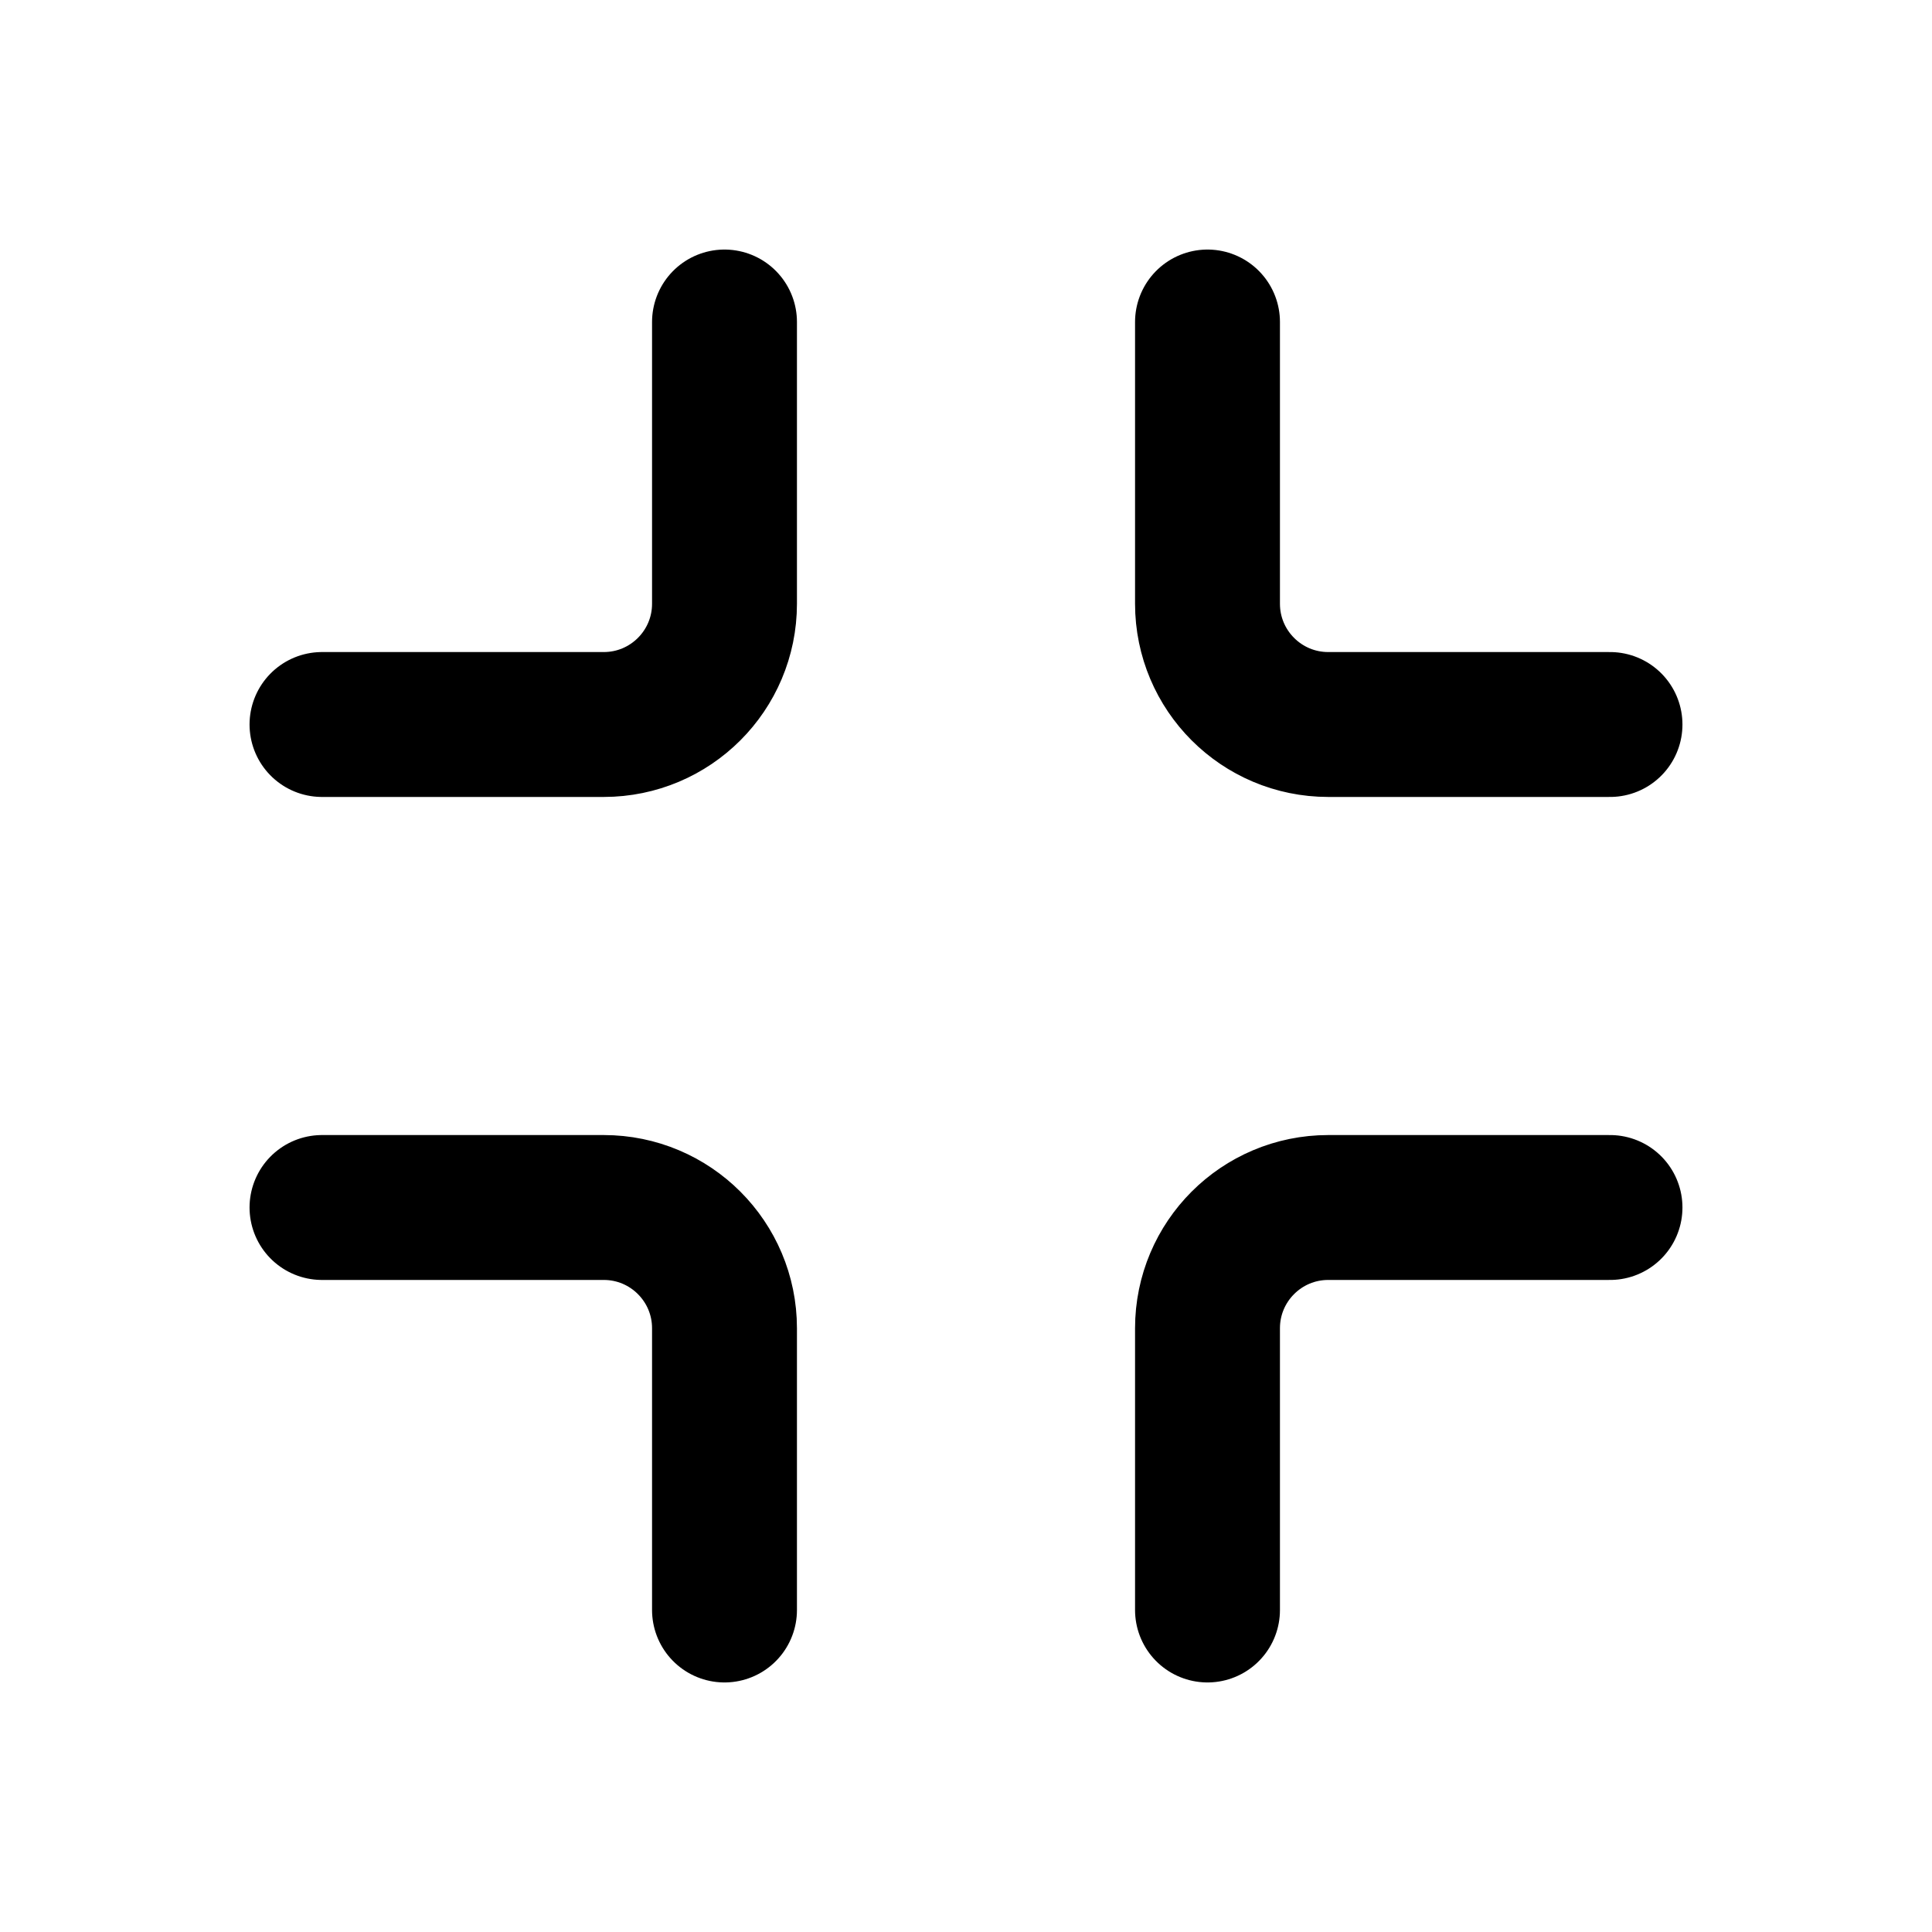
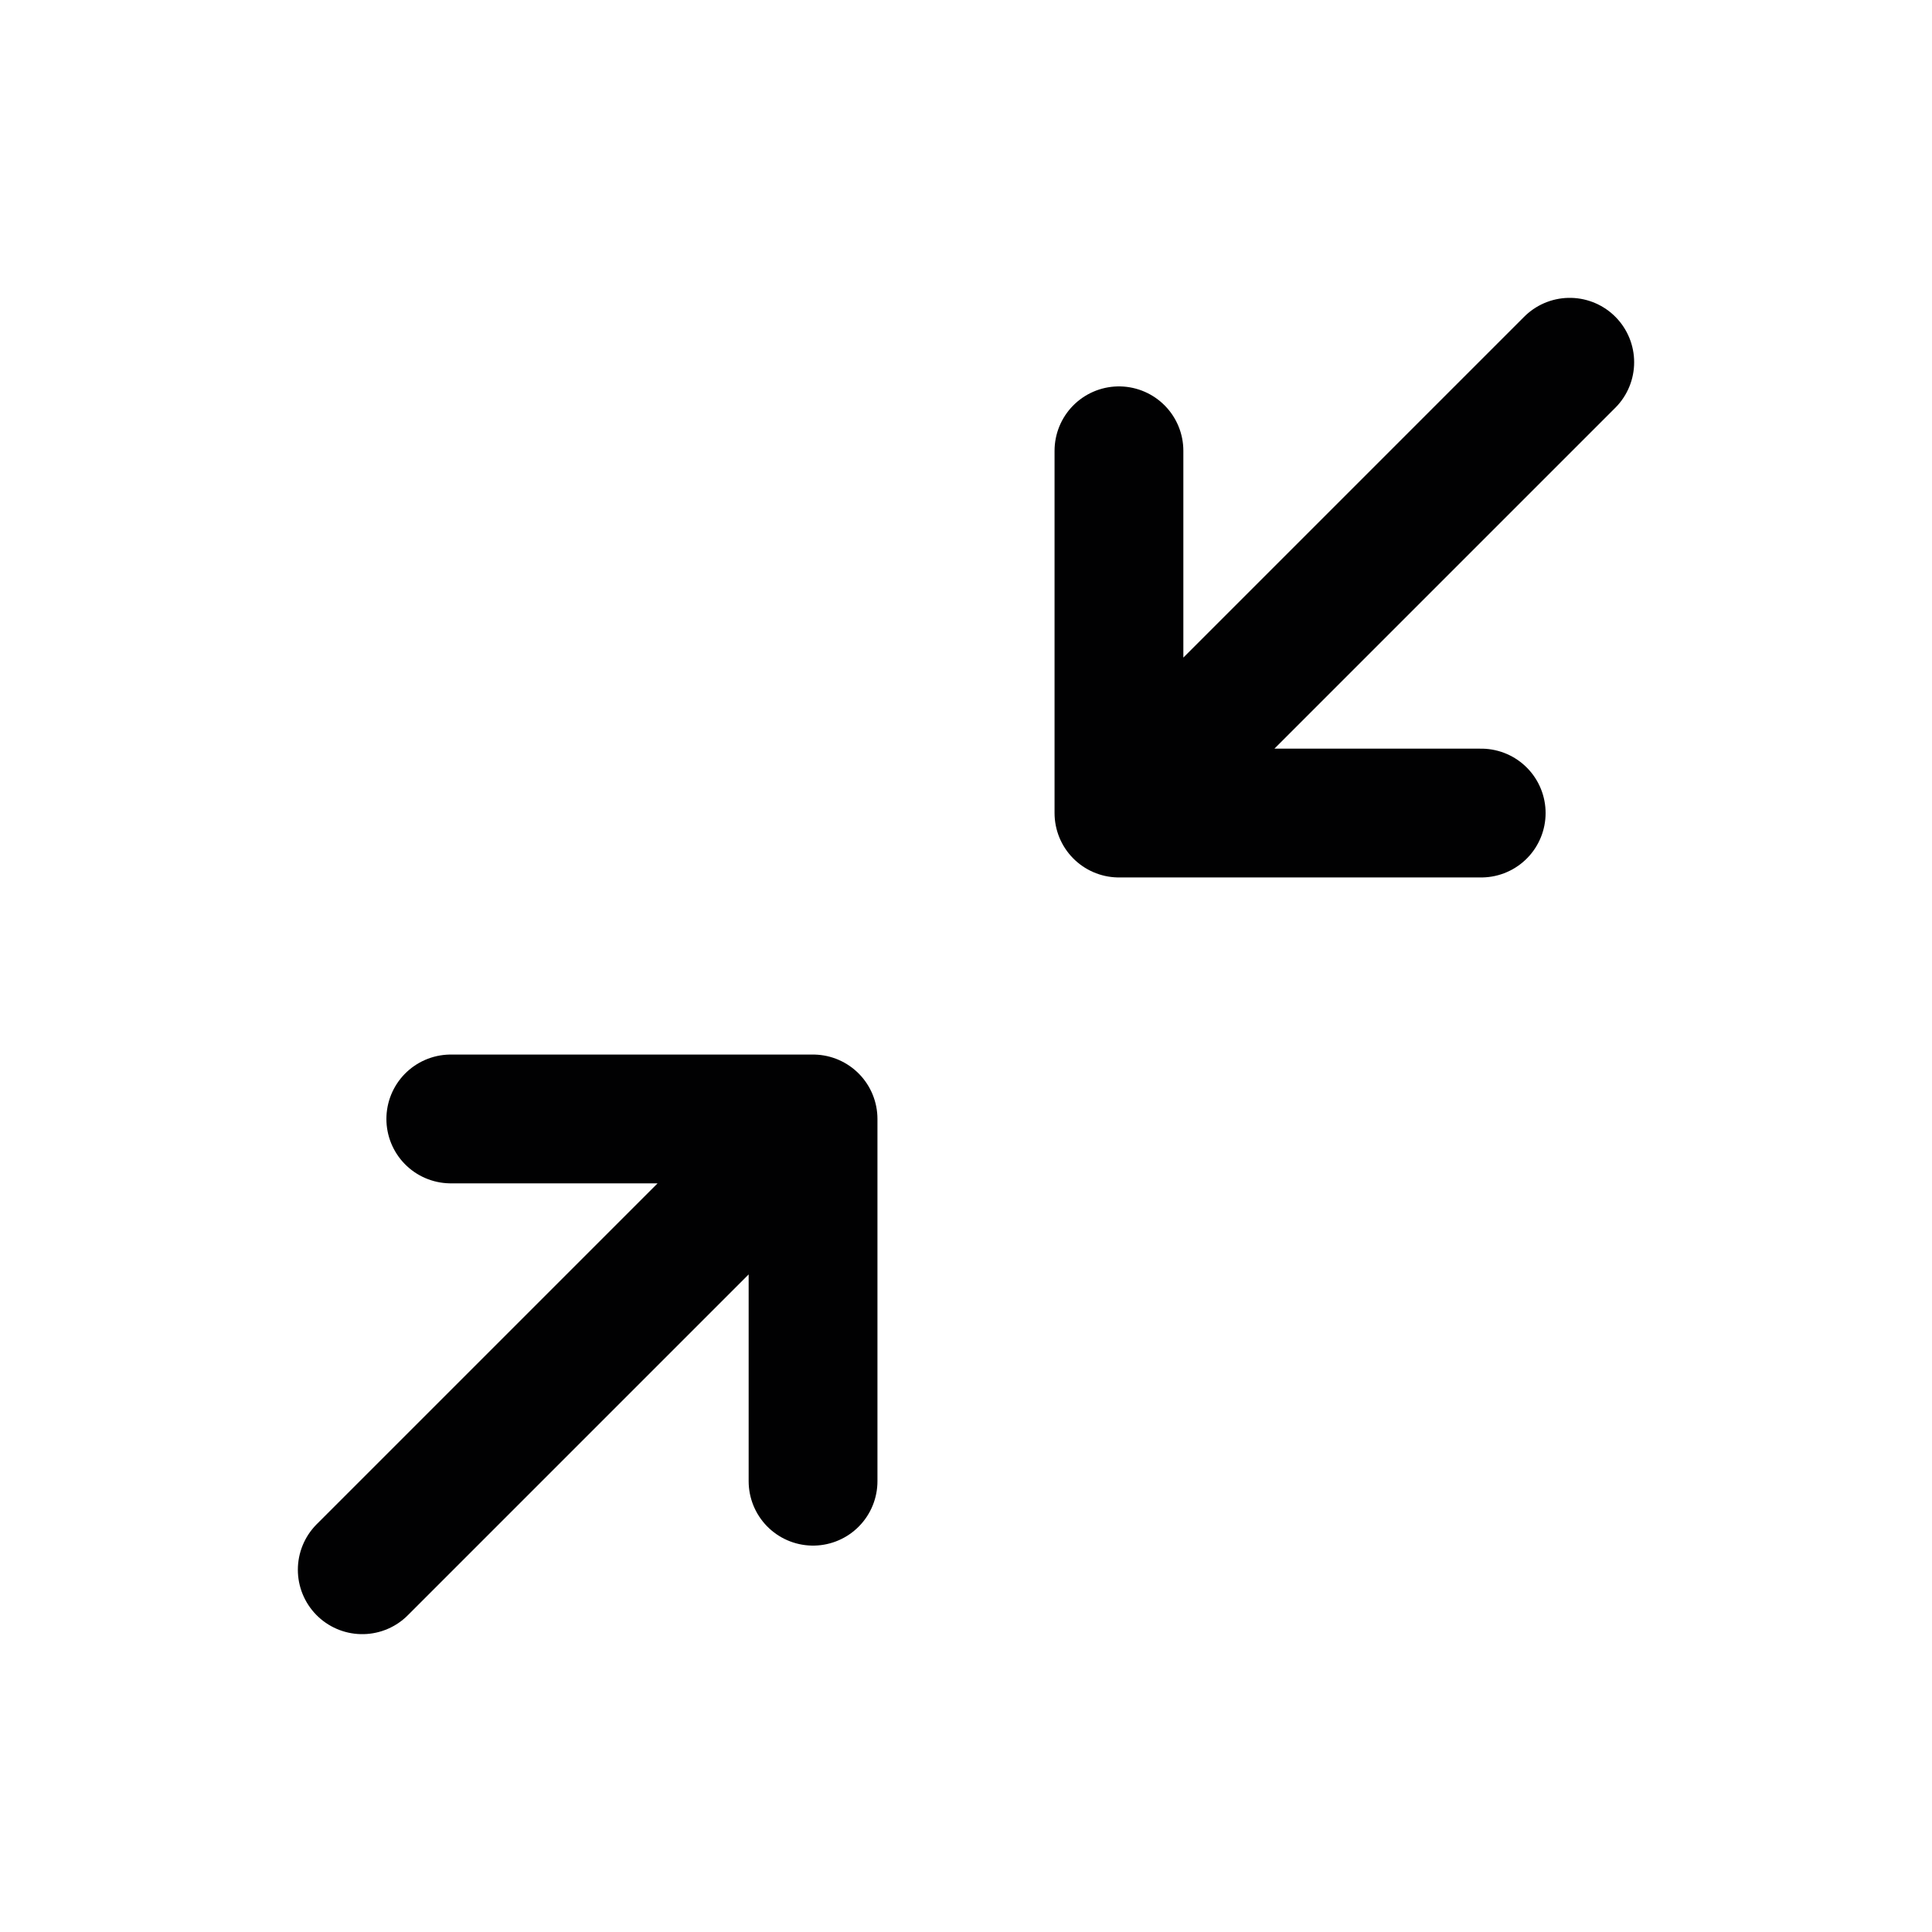
- <svg xmlns="http://www.w3.org/2000/svg" width="24" height="24" viewBox="0 0 24 24">
-   <path d="M9,4 V7.5 A1.5,1.5 0 0 1 7.5,9 H4 M20,9 h-3.5 A1.5,1.5 0 0 1 15,7.5 V4 M15,20 v-3.5 a1.5,1.5 0 0 1 1.5,-1.5 H20 M4,15 h3.5 A1.5,1.5 0 0 1 9,16.5 V20" fill="none" stroke="currentColor" stroke-width="1.8" stroke-linecap="round" stroke-linejoin="round" />
+ <svg xmlns="http://www.w3.org/2000/svg" width="24" height="24" viewBox="0 0 24 24" fill="none" stroke="#010102" stroke-width="1.6" stroke-linecap="round" stroke-linejoin="round" color="#E8405A">
+   <path d="M19.5 4.5l-5.6 5.6M13.9 5.6v4.5h4.5M4.5 19.5l5.6-5.6M10.1 18.4v-4.5H5.6" />
</svg>
